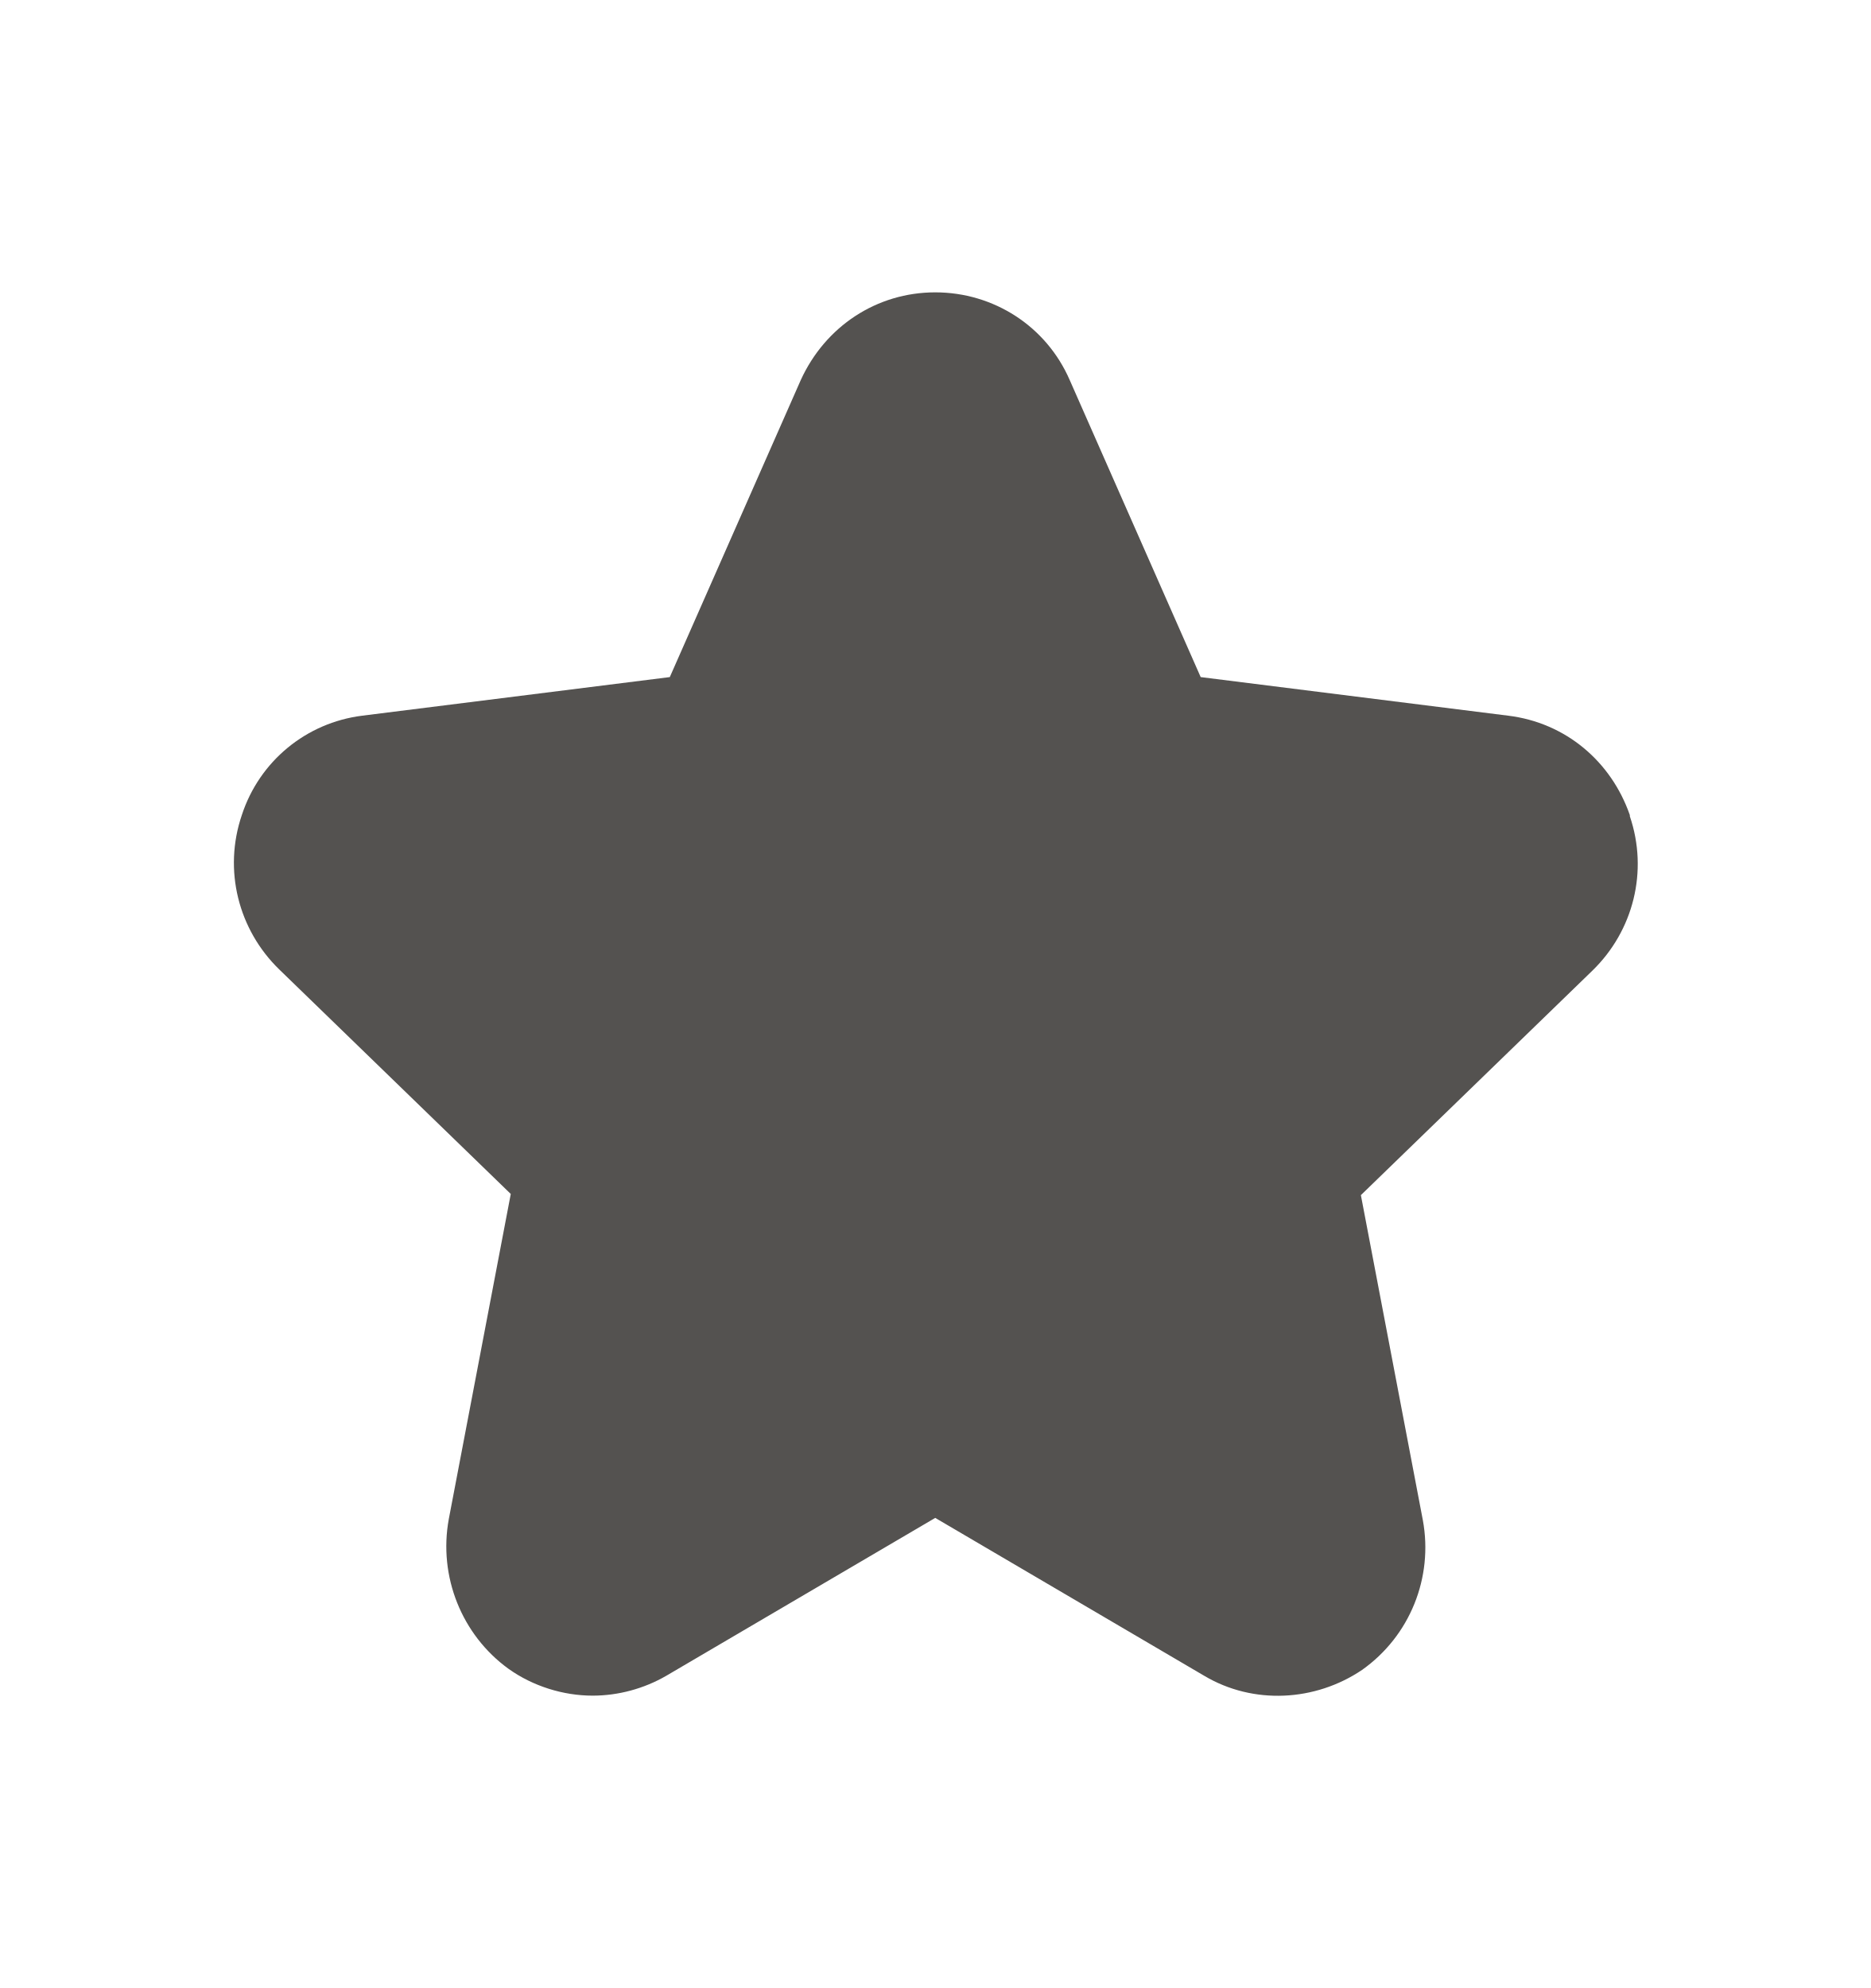
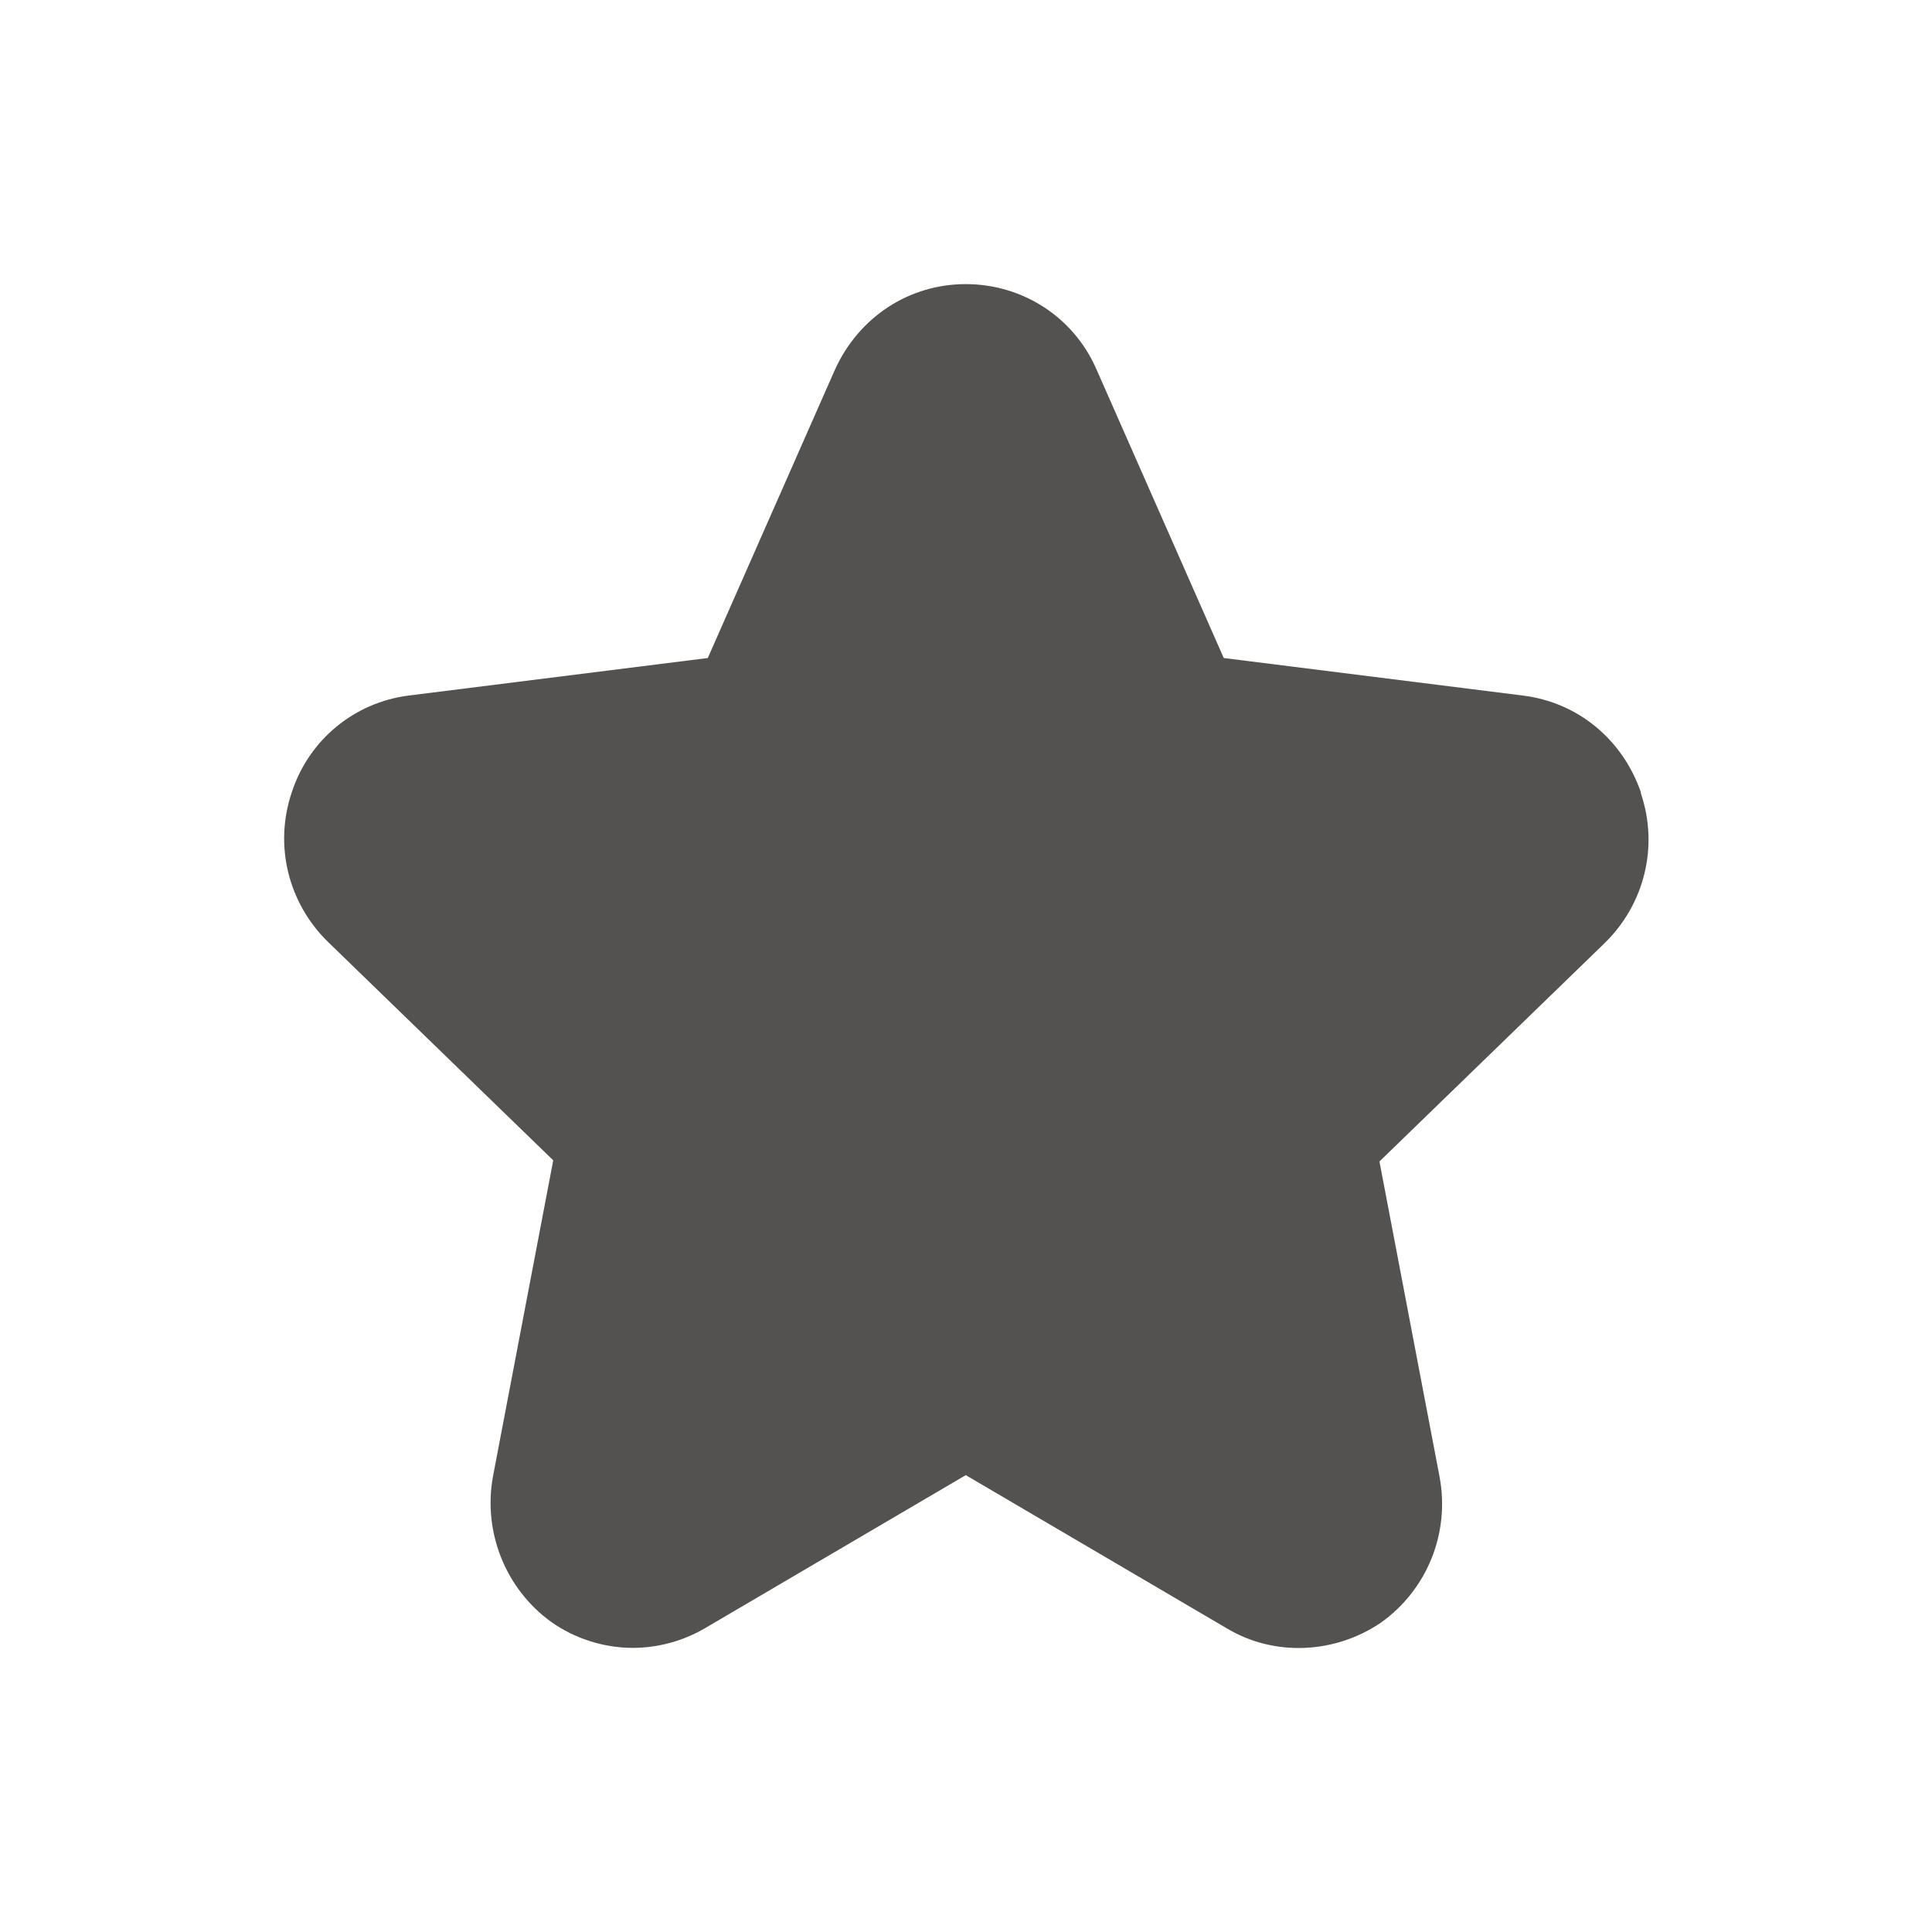
- <svg xmlns="http://www.w3.org/2000/svg" width="16" height="17" viewBox="0 0 16 17" fill="none">
+ <svg xmlns="http://www.w3.org/2000/svg" width="16" height="16" viewBox="0 0 16 17" fill="none">
  <path d="M13.938 6.97C13.778 6.51 13.388 6.18 12.898 6.12L10.268 5.79L9.148 3.25C8.948 2.79 8.498 2.5 7.998 2.5C7.498 2.5 7.058 2.79 6.848 3.25L5.728 5.79L3.098 6.12C2.618 6.18 2.218 6.51 2.068 6.97C1.908 7.44 2.038 7.95 2.388 8.29L4.368 10.21L3.838 12.99C3.748 13.48 3.948 13.98 4.348 14.27C4.558 14.42 4.818 14.5 5.068 14.5C5.288 14.5 5.508 14.44 5.698 14.33L7.998 12.98L10.298 14.33C10.718 14.58 11.248 14.55 11.648 14.28C12.058 13.99 12.258 13.49 12.168 13L11.638 10.22L13.618 8.3C13.968 7.96 14.098 7.45 13.938 6.98V6.97Z" fill="#545250" />
</svg>
